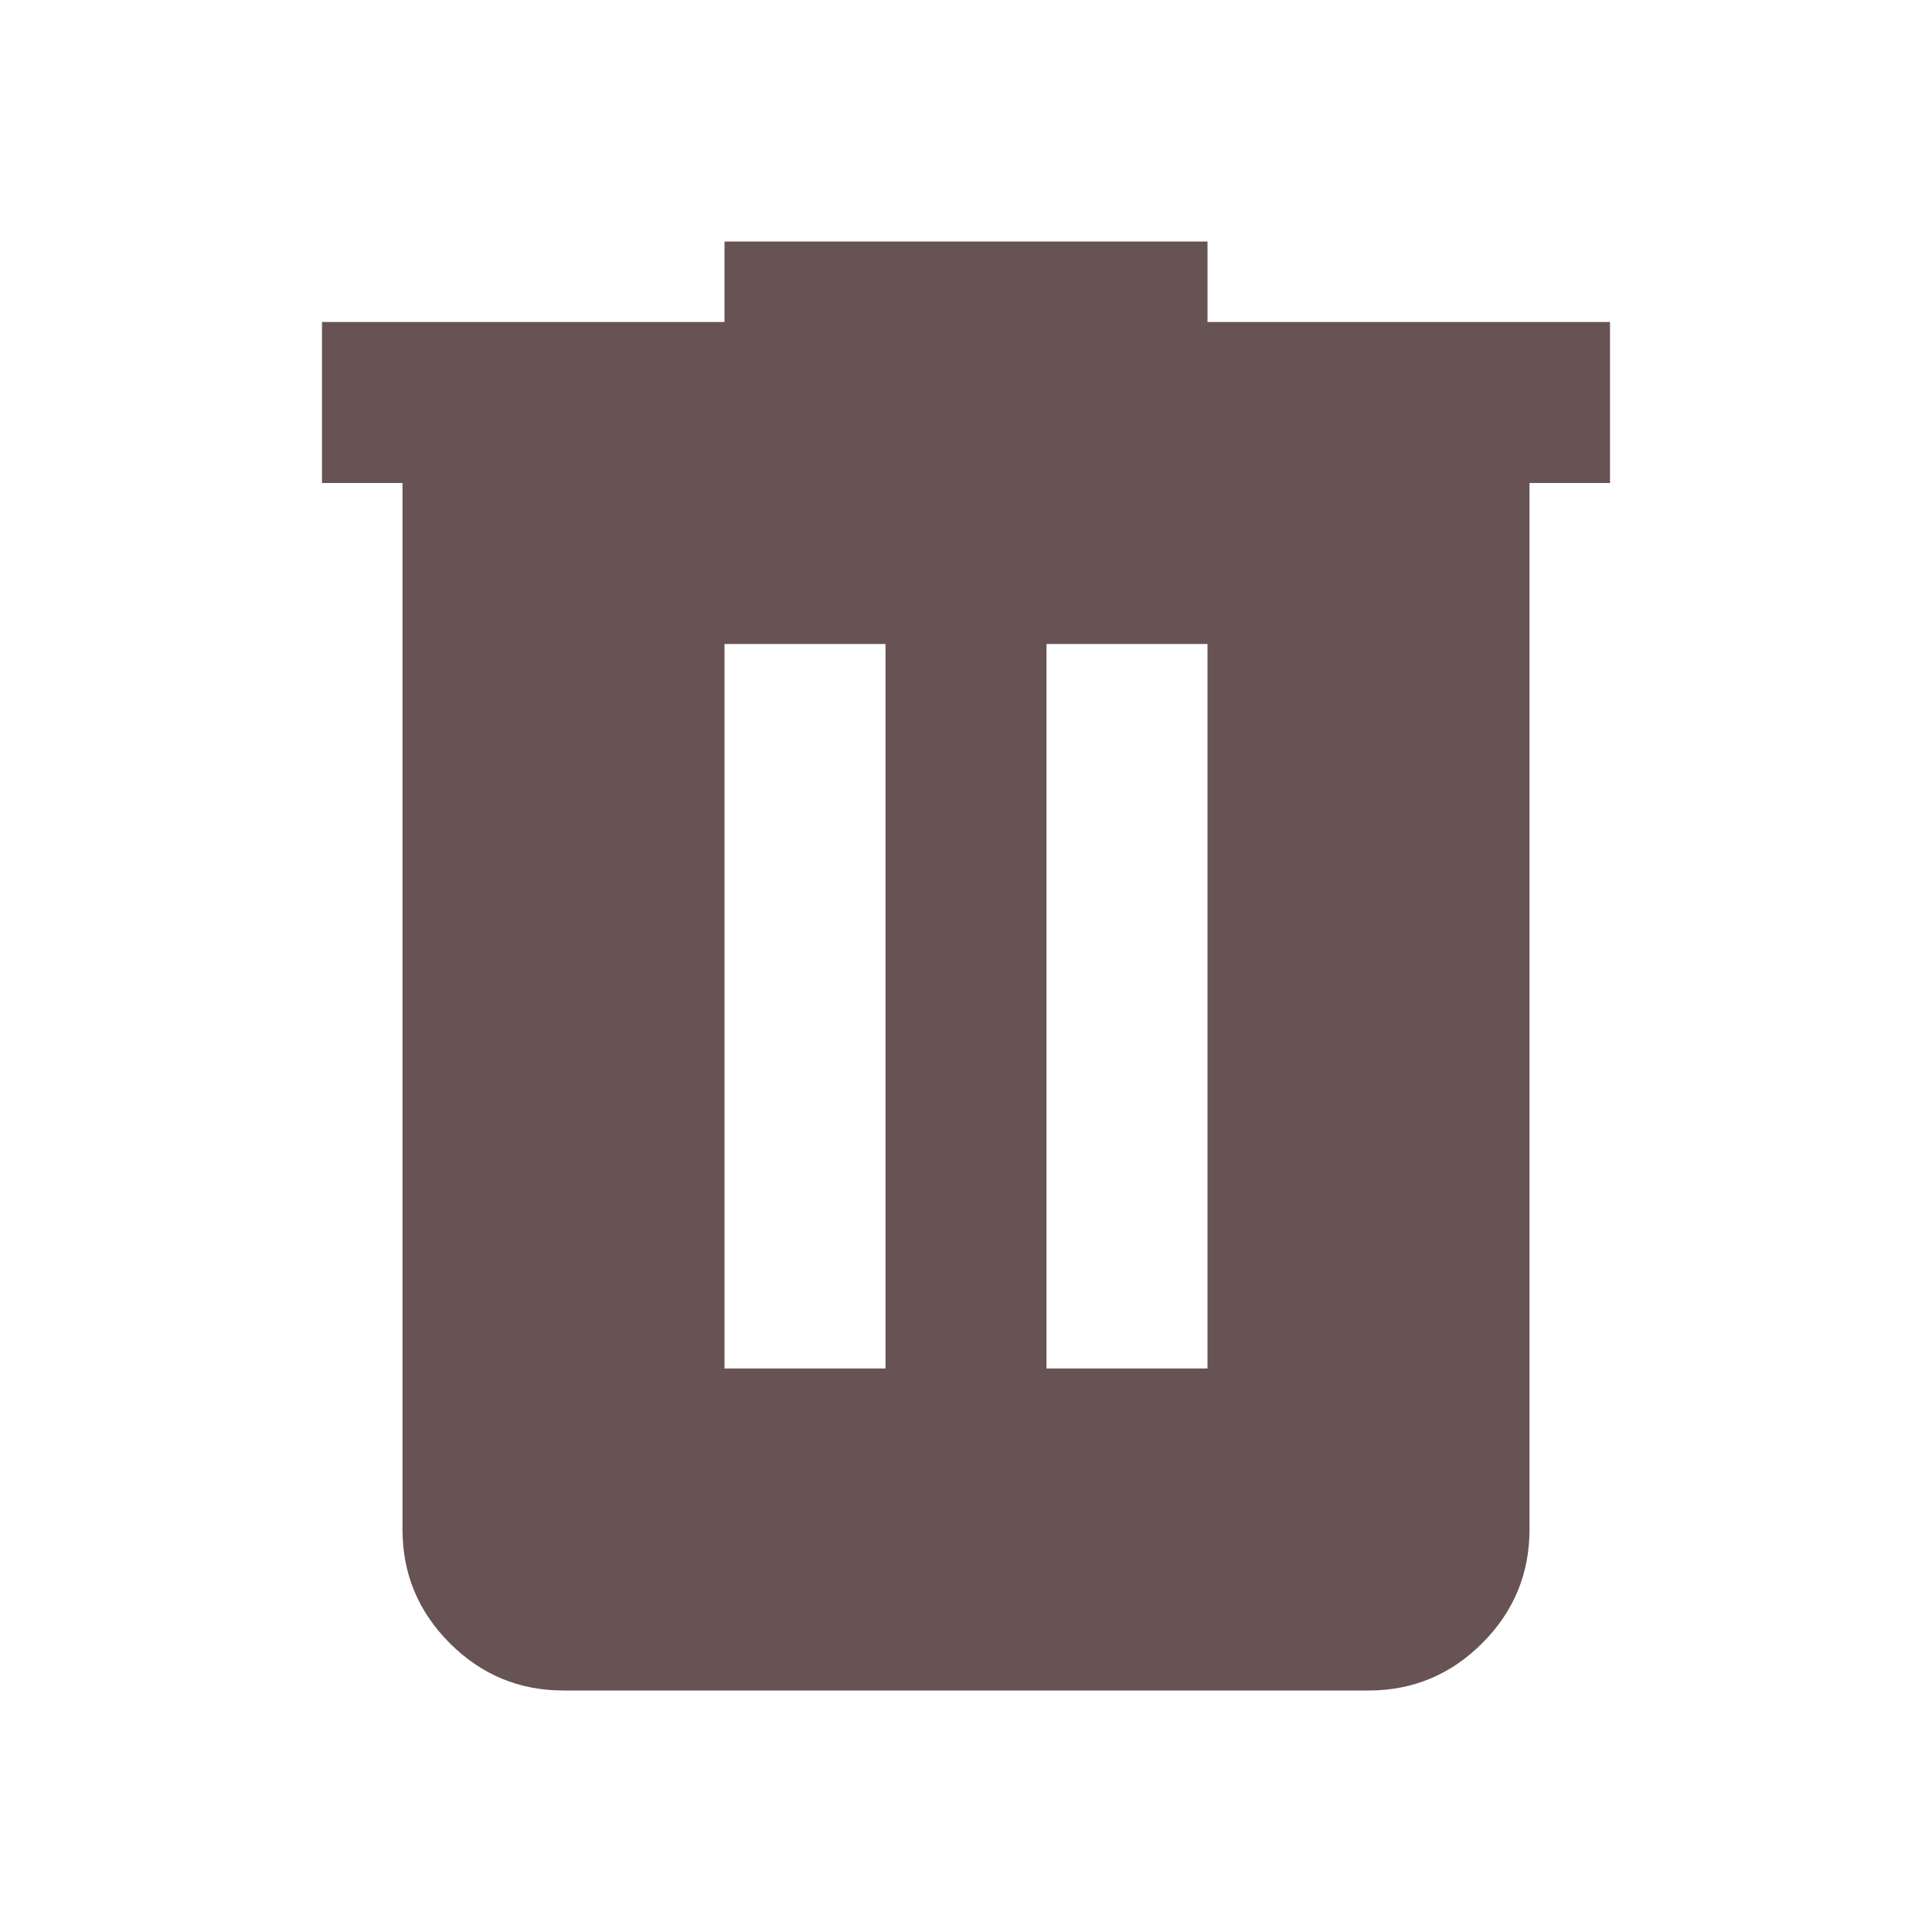
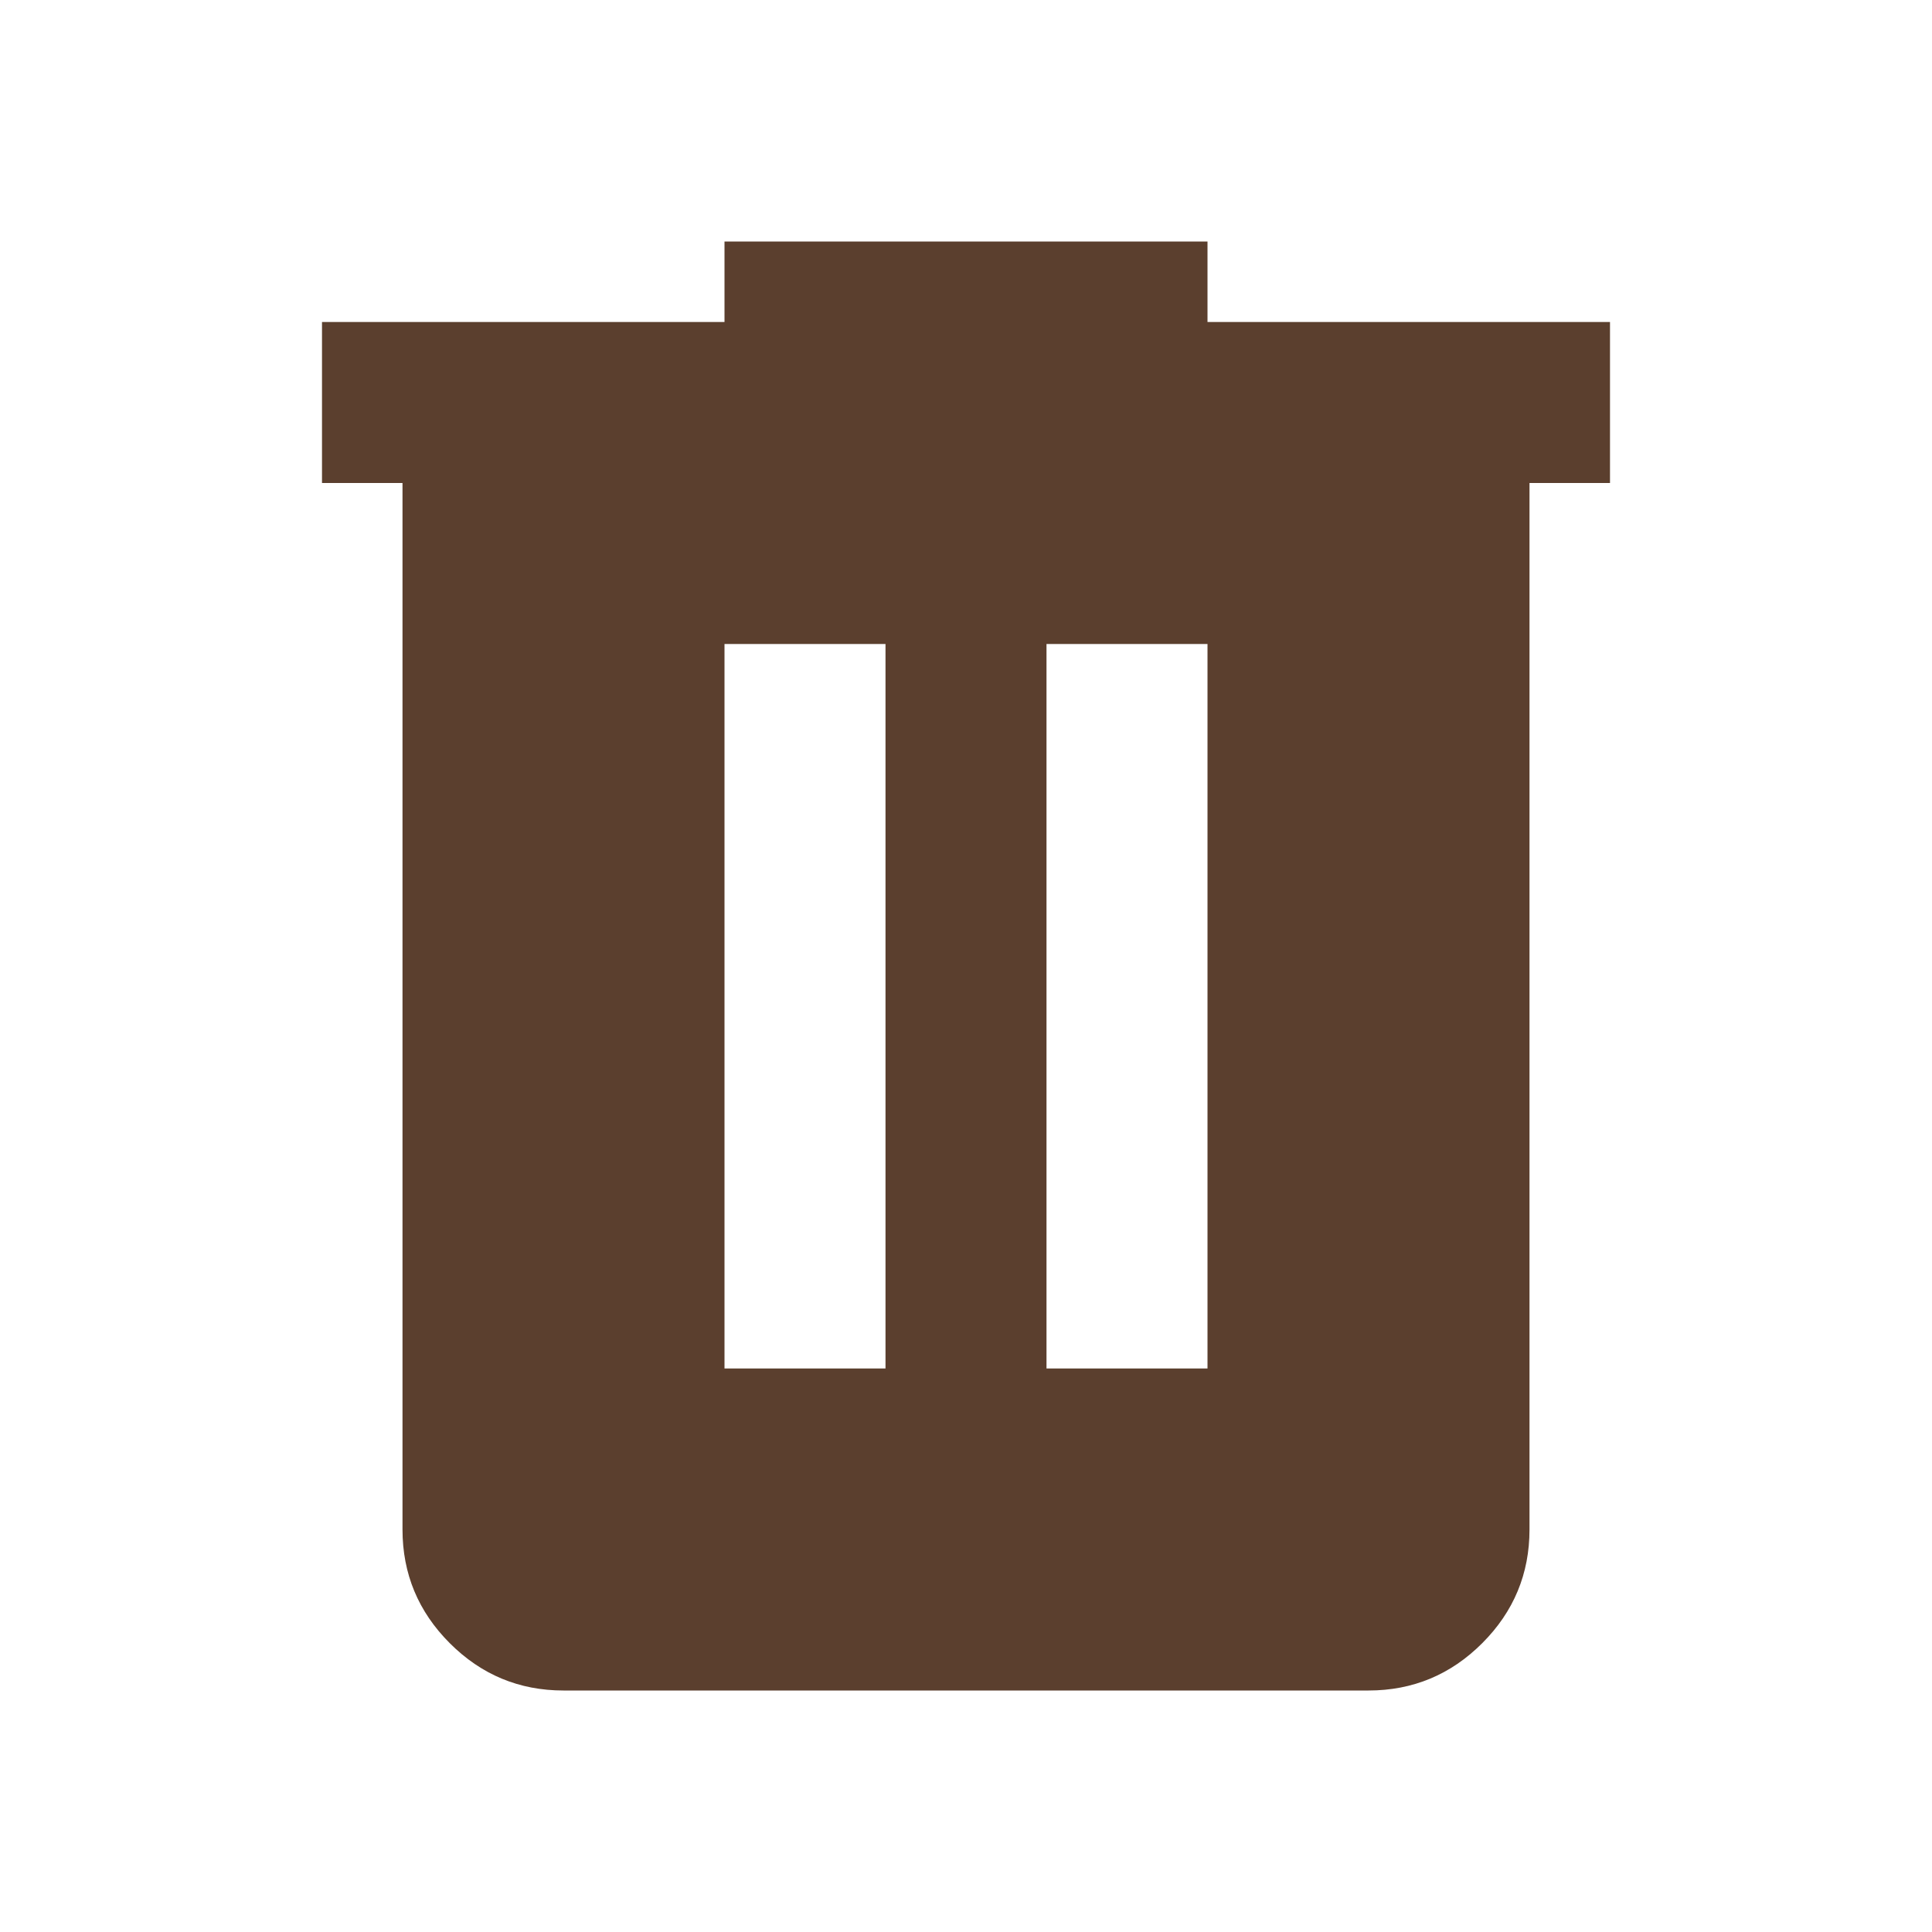
- <svg xmlns="http://www.w3.org/2000/svg" height="24px" viewBox="0 -960 960 960" width="24px" fill="#675254">
+ <svg xmlns="http://www.w3.org/2000/svg" height="24px" viewBox="0 -960 960 960" width="24px" fill="#5b3f2e">
  <path d="M280-120q-33 0-56.5-23.5T200-200v-520h-40v-80h200v-40h240v40h200v80h-40v520q0 33-23.5 56.5T680-120H280Zm80-160h80v-360h-80v360Zm160 0h80v-360h-80v360Z" />
</svg>
